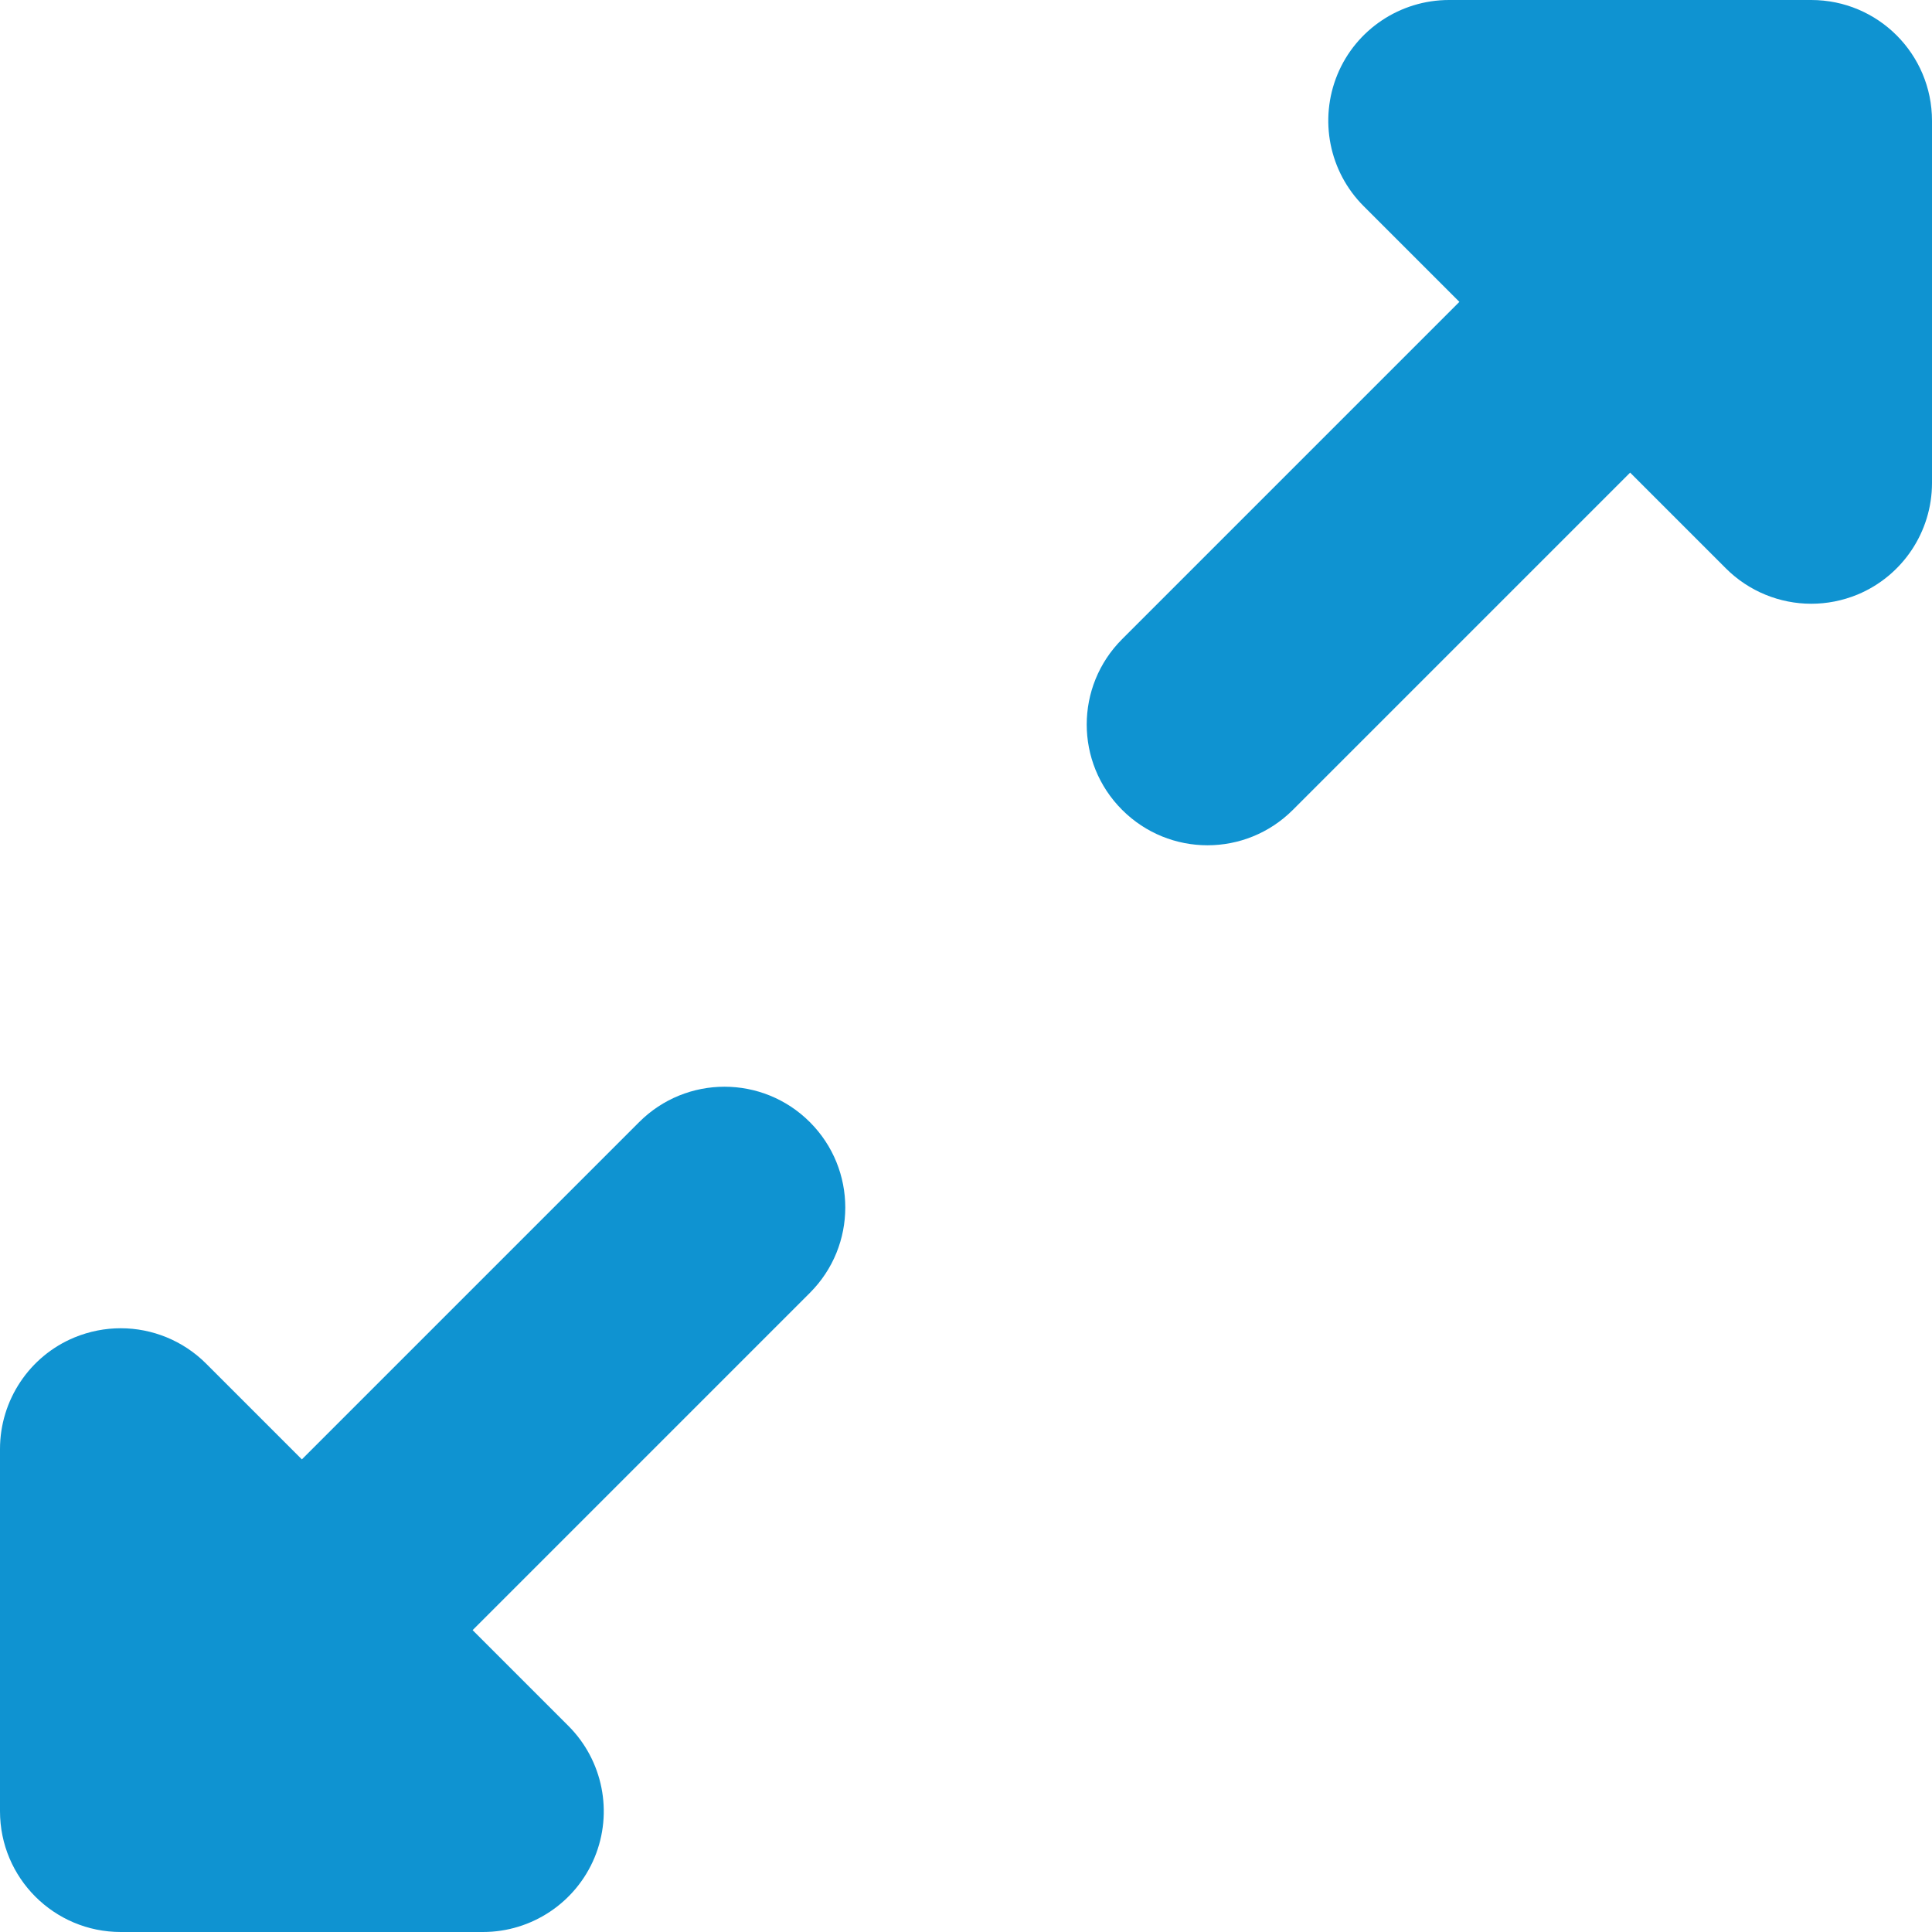
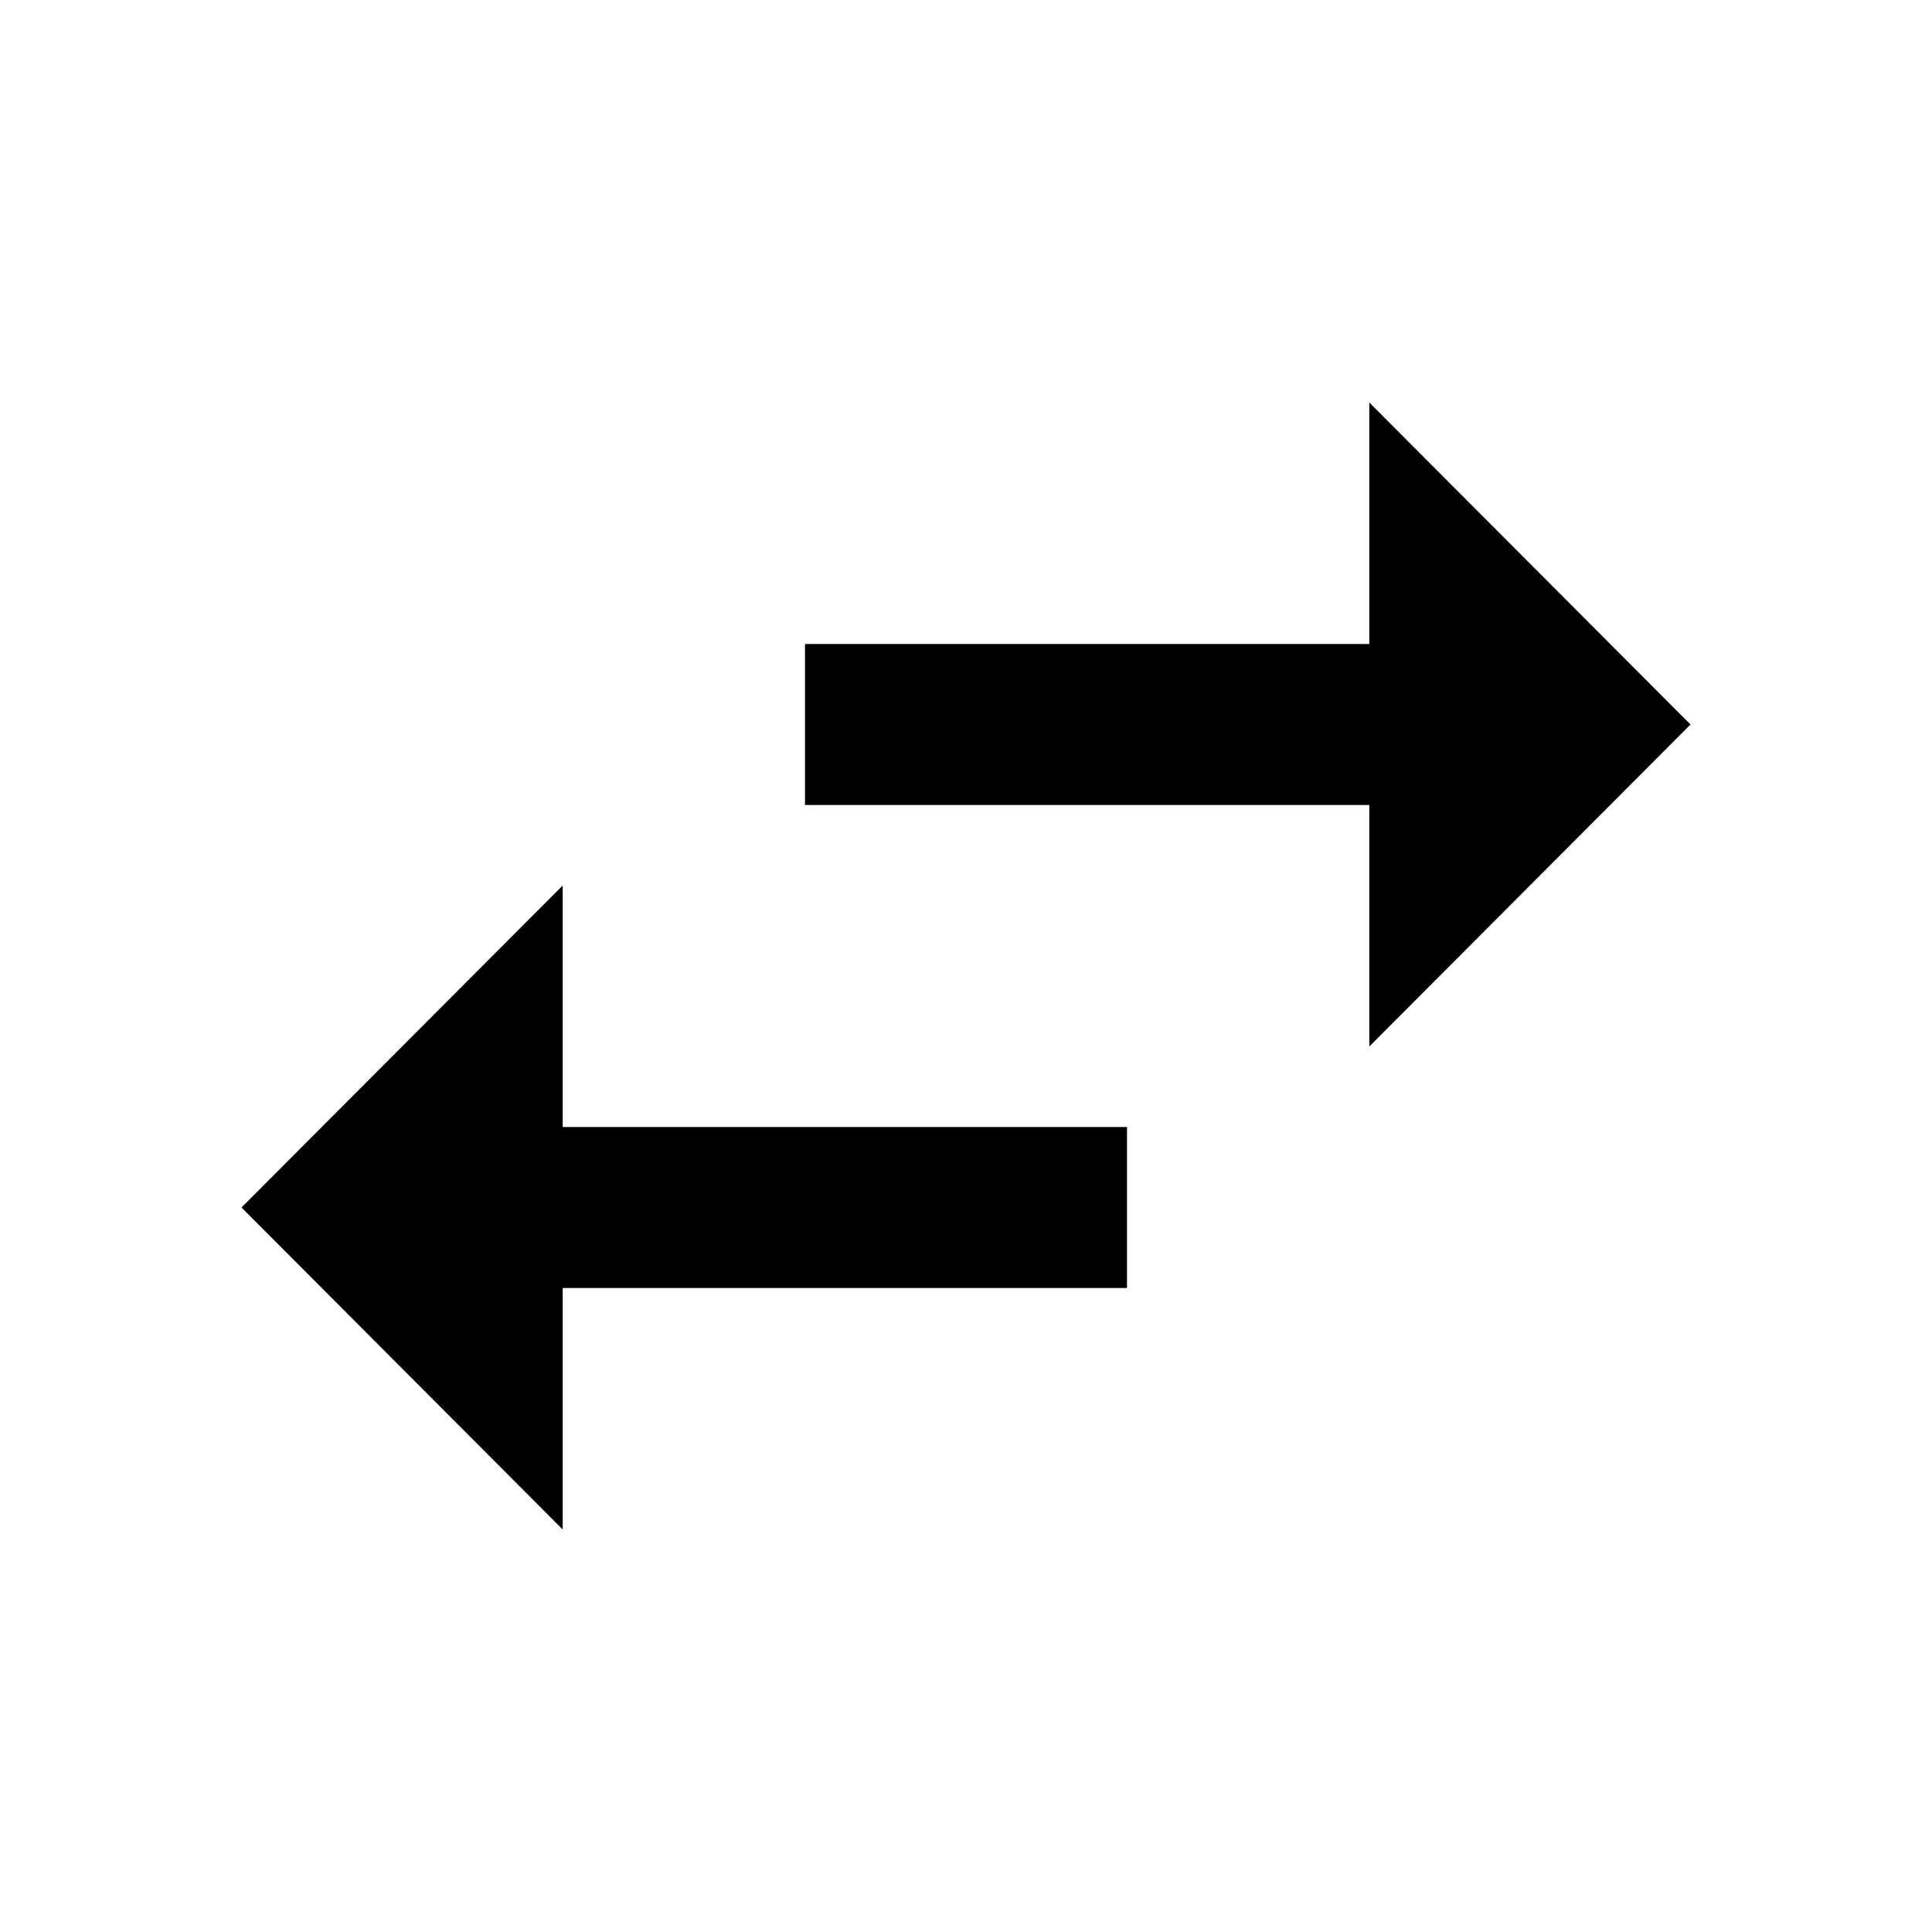
- <svg xmlns="http://www.w3.org/2000/svg" version="1.1" id="Layer_1" x="0px" y="0px" width="48px" height="48px" viewBox="0 0 48 48" enable-background="new 0 0 16 16" xml:space="preserve" fill="#0f93d1">
-   <path d="M 45.00,0.00 C 46.659,0.00 48.00,1.344 48.00,3.00 L 48.00,12.00 C 48.00,13.212 47.268,14.307 46.149,14.772 C 45.777,14.925 45.387,15.00 45.00,15.00 C 44.22,15.00 43.452,14.694 42.879,14.121 L 40.50,11.742 L 32.121,20.121 C 30.948,21.294 29.052,21.294 27.879,20.121 C 26.706,18.948 26.706,17.052 27.879,15.879 L 36.258,7.50 L 33.879,5.121 C 33.021,4.263 32.766,2.973 33.228,1.851 C 33.69,0.732 34.788,0.00 36.00,0.00 L 45.00,0.00 Z M 15.879,27.879 C 17.052,26.706 18.948,26.706 20.121,27.879 C 21.294,29.052 21.294,30.948 20.121,32.121 L 11.742,40.50 L 14.121,42.879 C 14.979,43.737 15.237,45.027 14.772,46.149 C 14.307,47.268 13.212,48.00 12.00,48.00 L 3.00,48.00 C 1.344,48.00 0.00,46.659 0.00,45.00 L 0.00,36.00 C 0.00,34.788 0.732,33.69 1.851,33.228 C 2.223,33.075 2.613,33.00 3.00,33.00 C 3.78,33.00 4.548,33.306 5.121,33.879 L 7.50,36.258 L 15.879,27.879 Z" />
+ <svg xmlns="http://www.w3.org/2000/svg" width="24" height="24" viewBox="0 0 24 24">
+   <path d="M6.99 11L3 15l3.99 4v-3H14v-2H6.99v-3zM21 9l-3.99-4v3H10v2h7.01v3L21 9z" />
+   <path d="M0 0h24v24H0z" fill="none" />
</svg>
